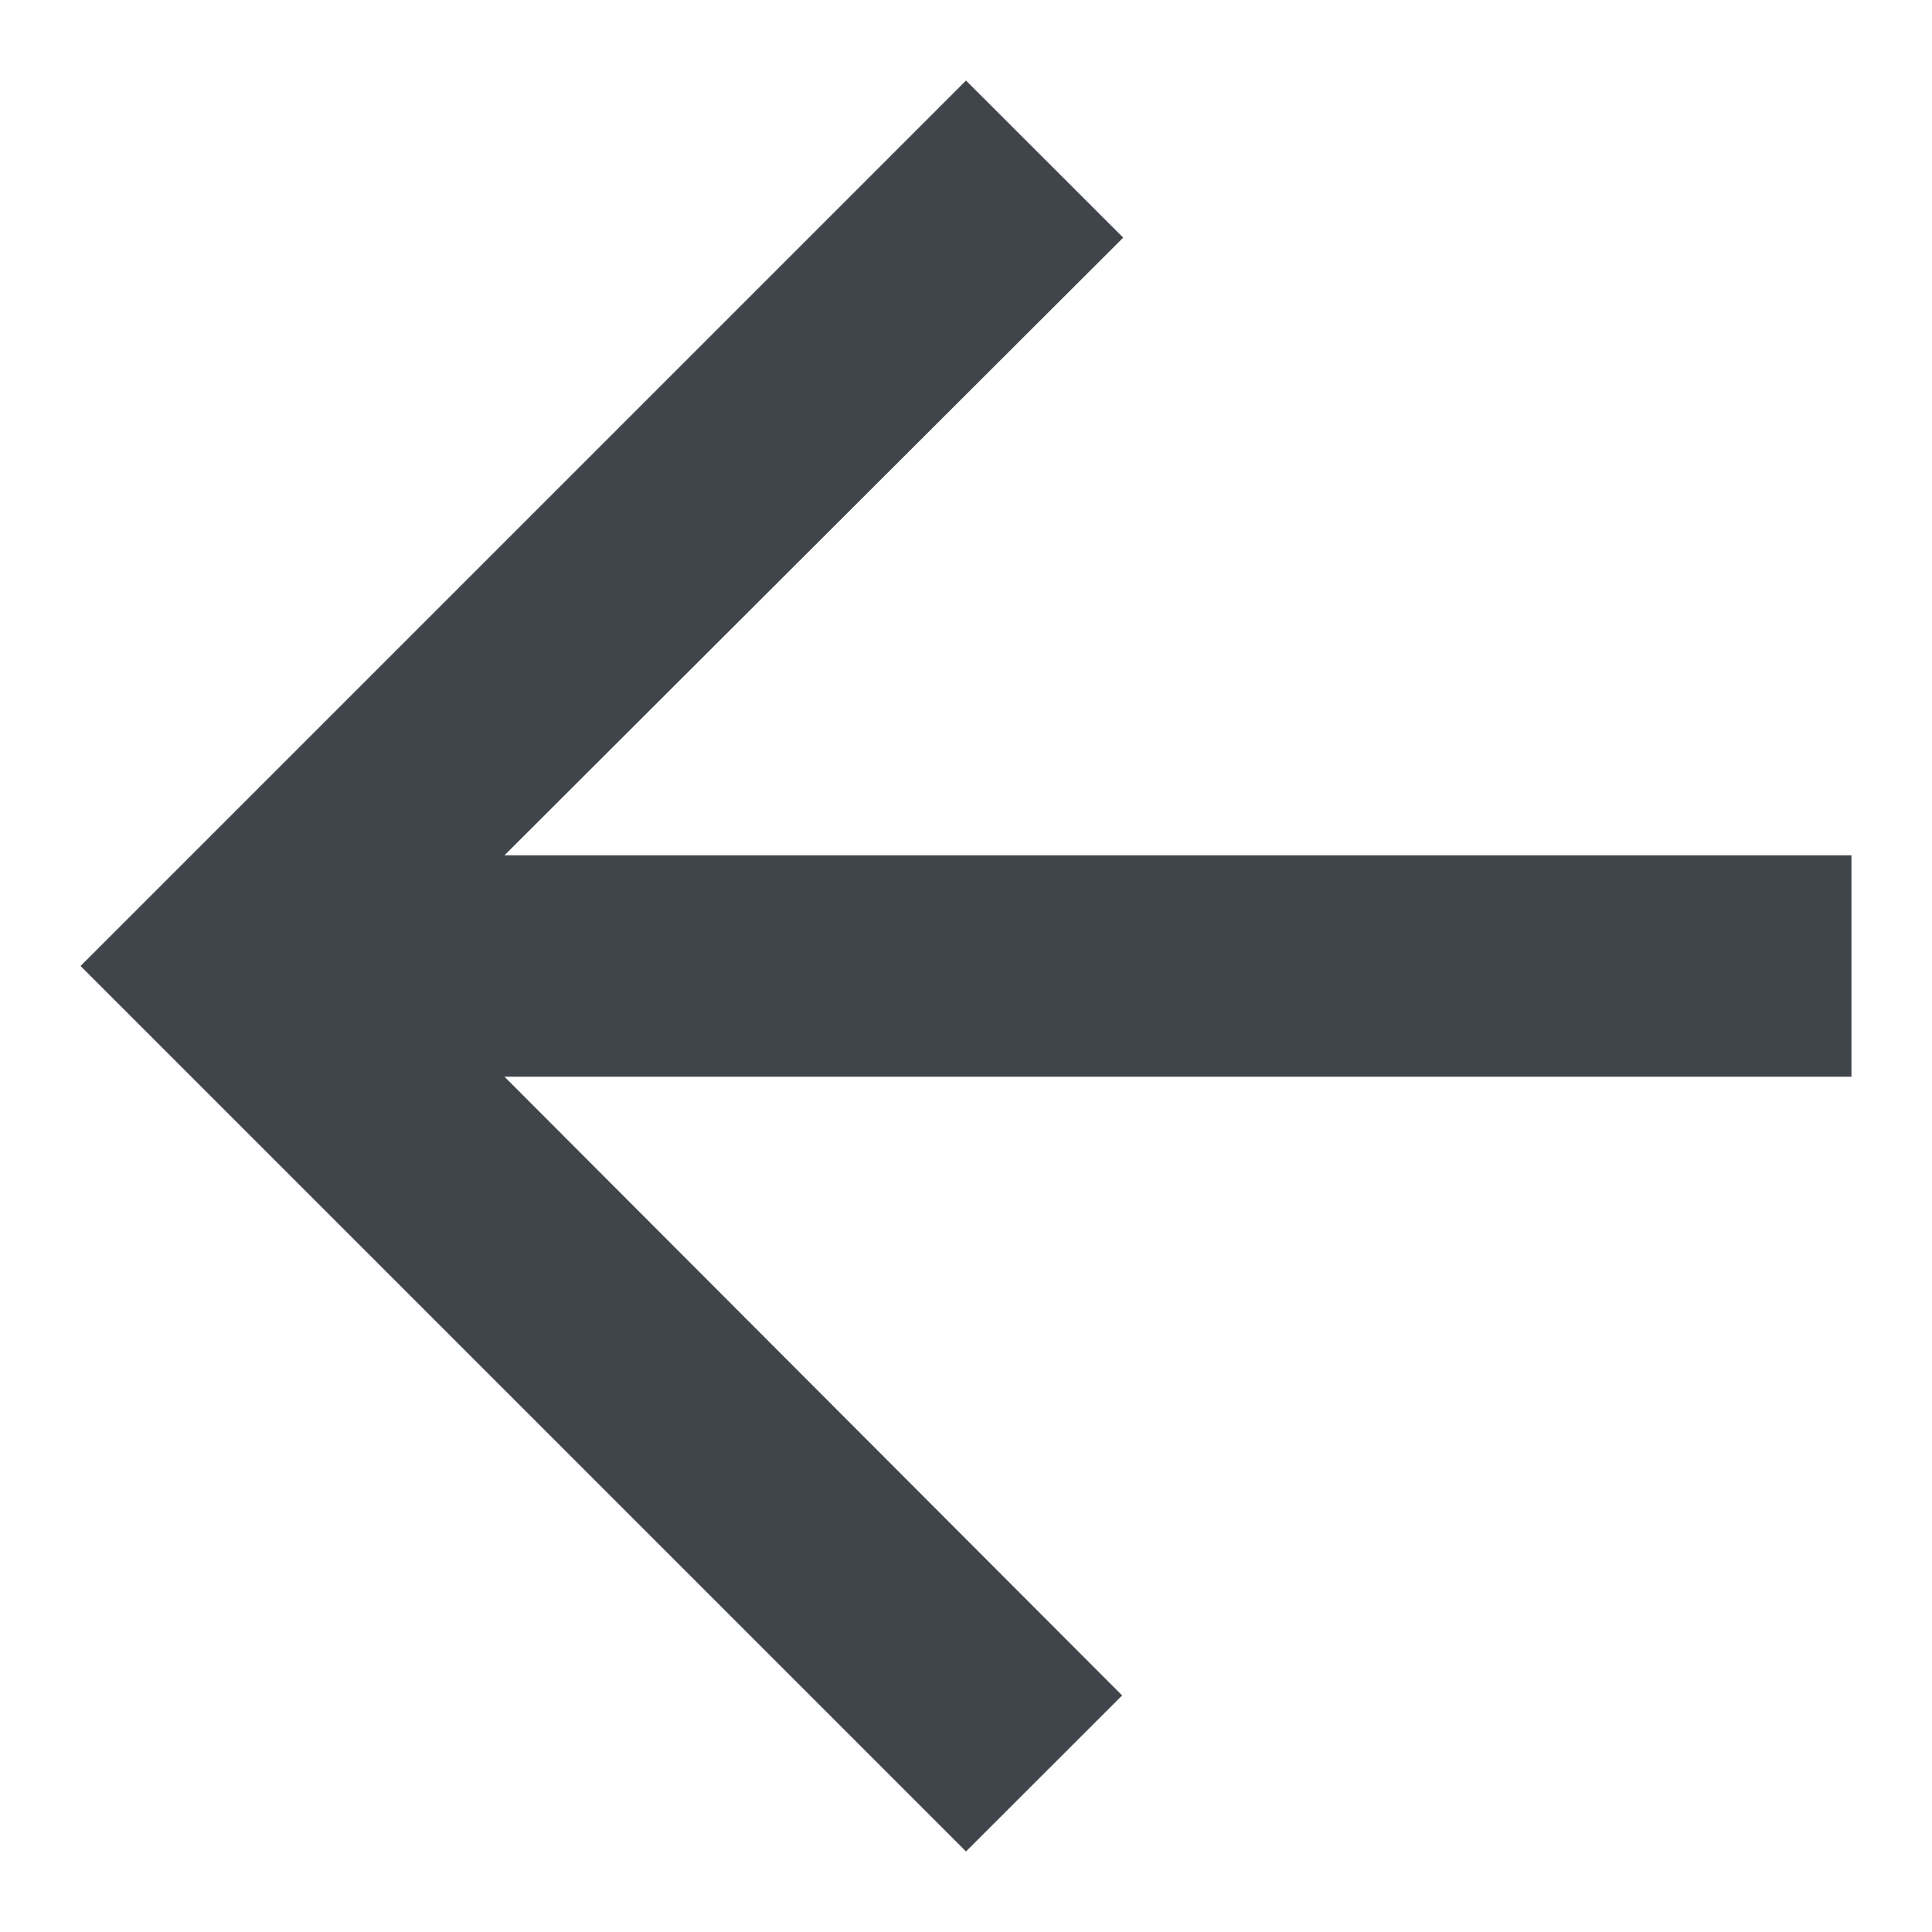
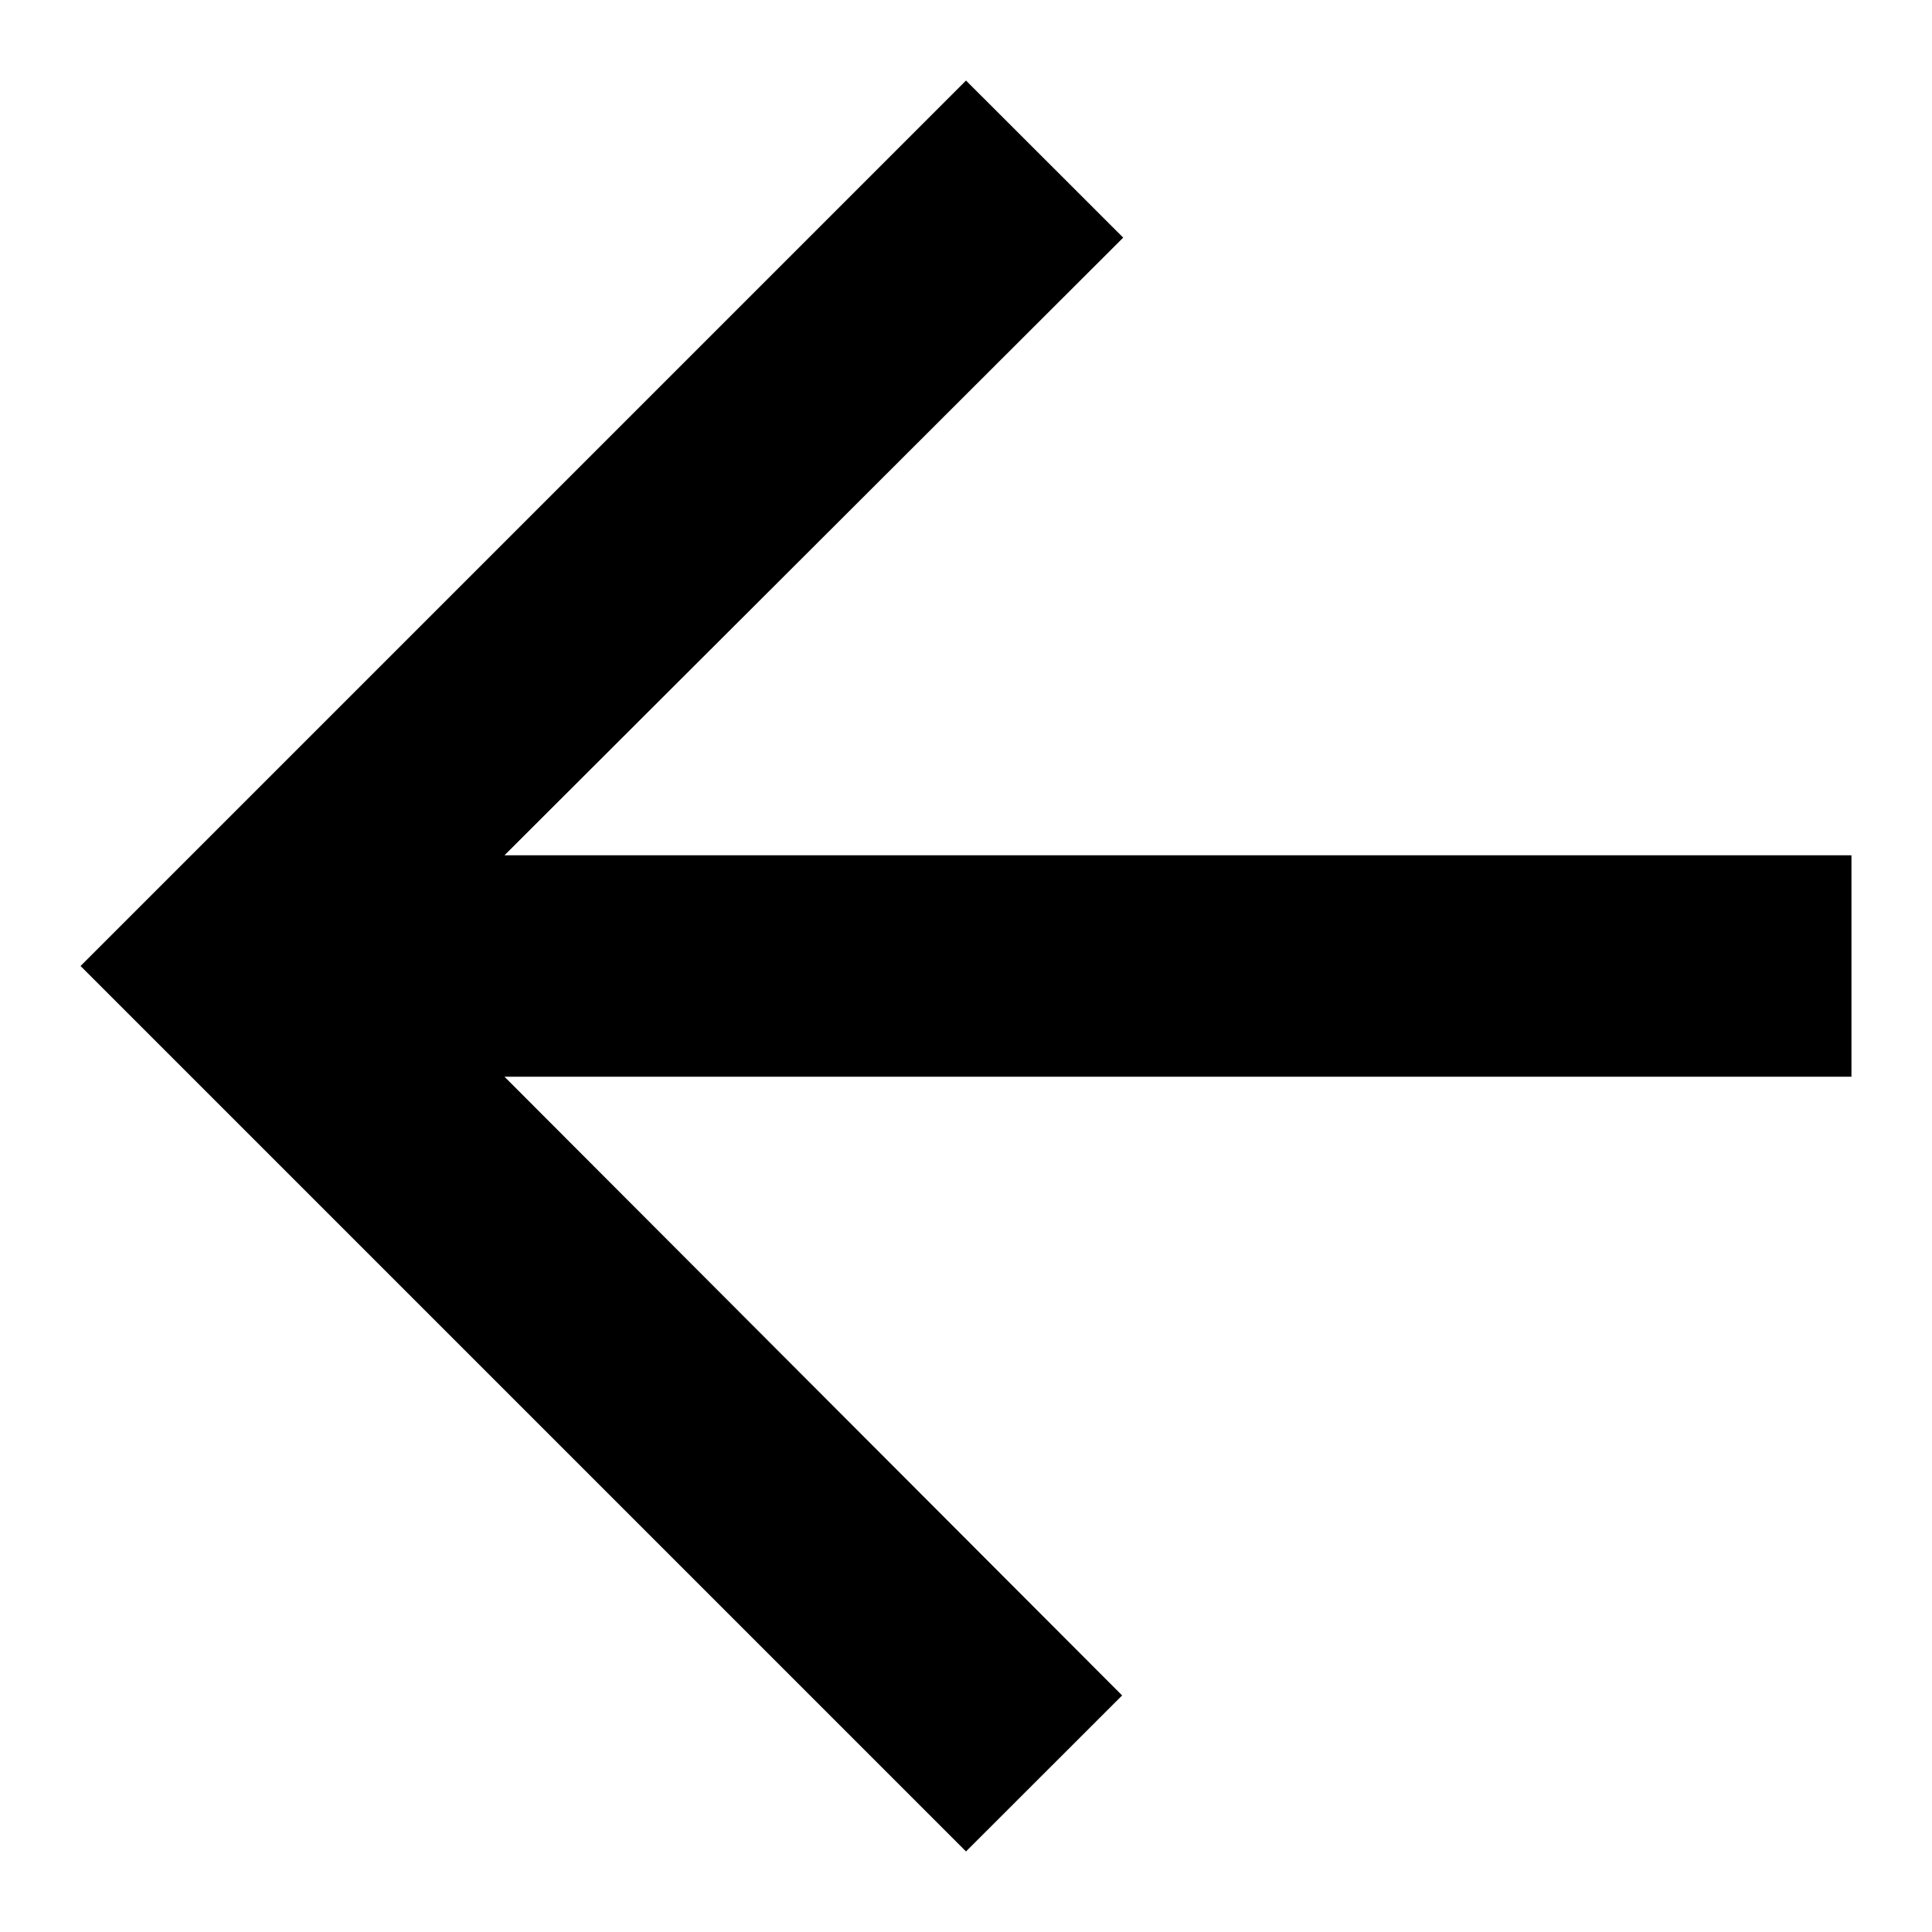
<svg xmlns="http://www.w3.org/2000/svg" width="16" height="16" viewBox="0 0 16 16" fill="none">
-   <path d="M8 15.333L9.293 14.041L4.178 8.917L15.333 8.917L15.333 7.083L4.178 7.083L9.302 1.968L8 0.667L0.667 8L8 15.333Z" fill="#3F454A" />
+   <path d="M8 15.333L9.293 14.041L4.178 8.917L15.333 8.917L15.333 7.083L4.178 7.083L9.302 1.968L8 0.667L0.667 8L8 15.333Z" fill="currentColor" />
</svg>
